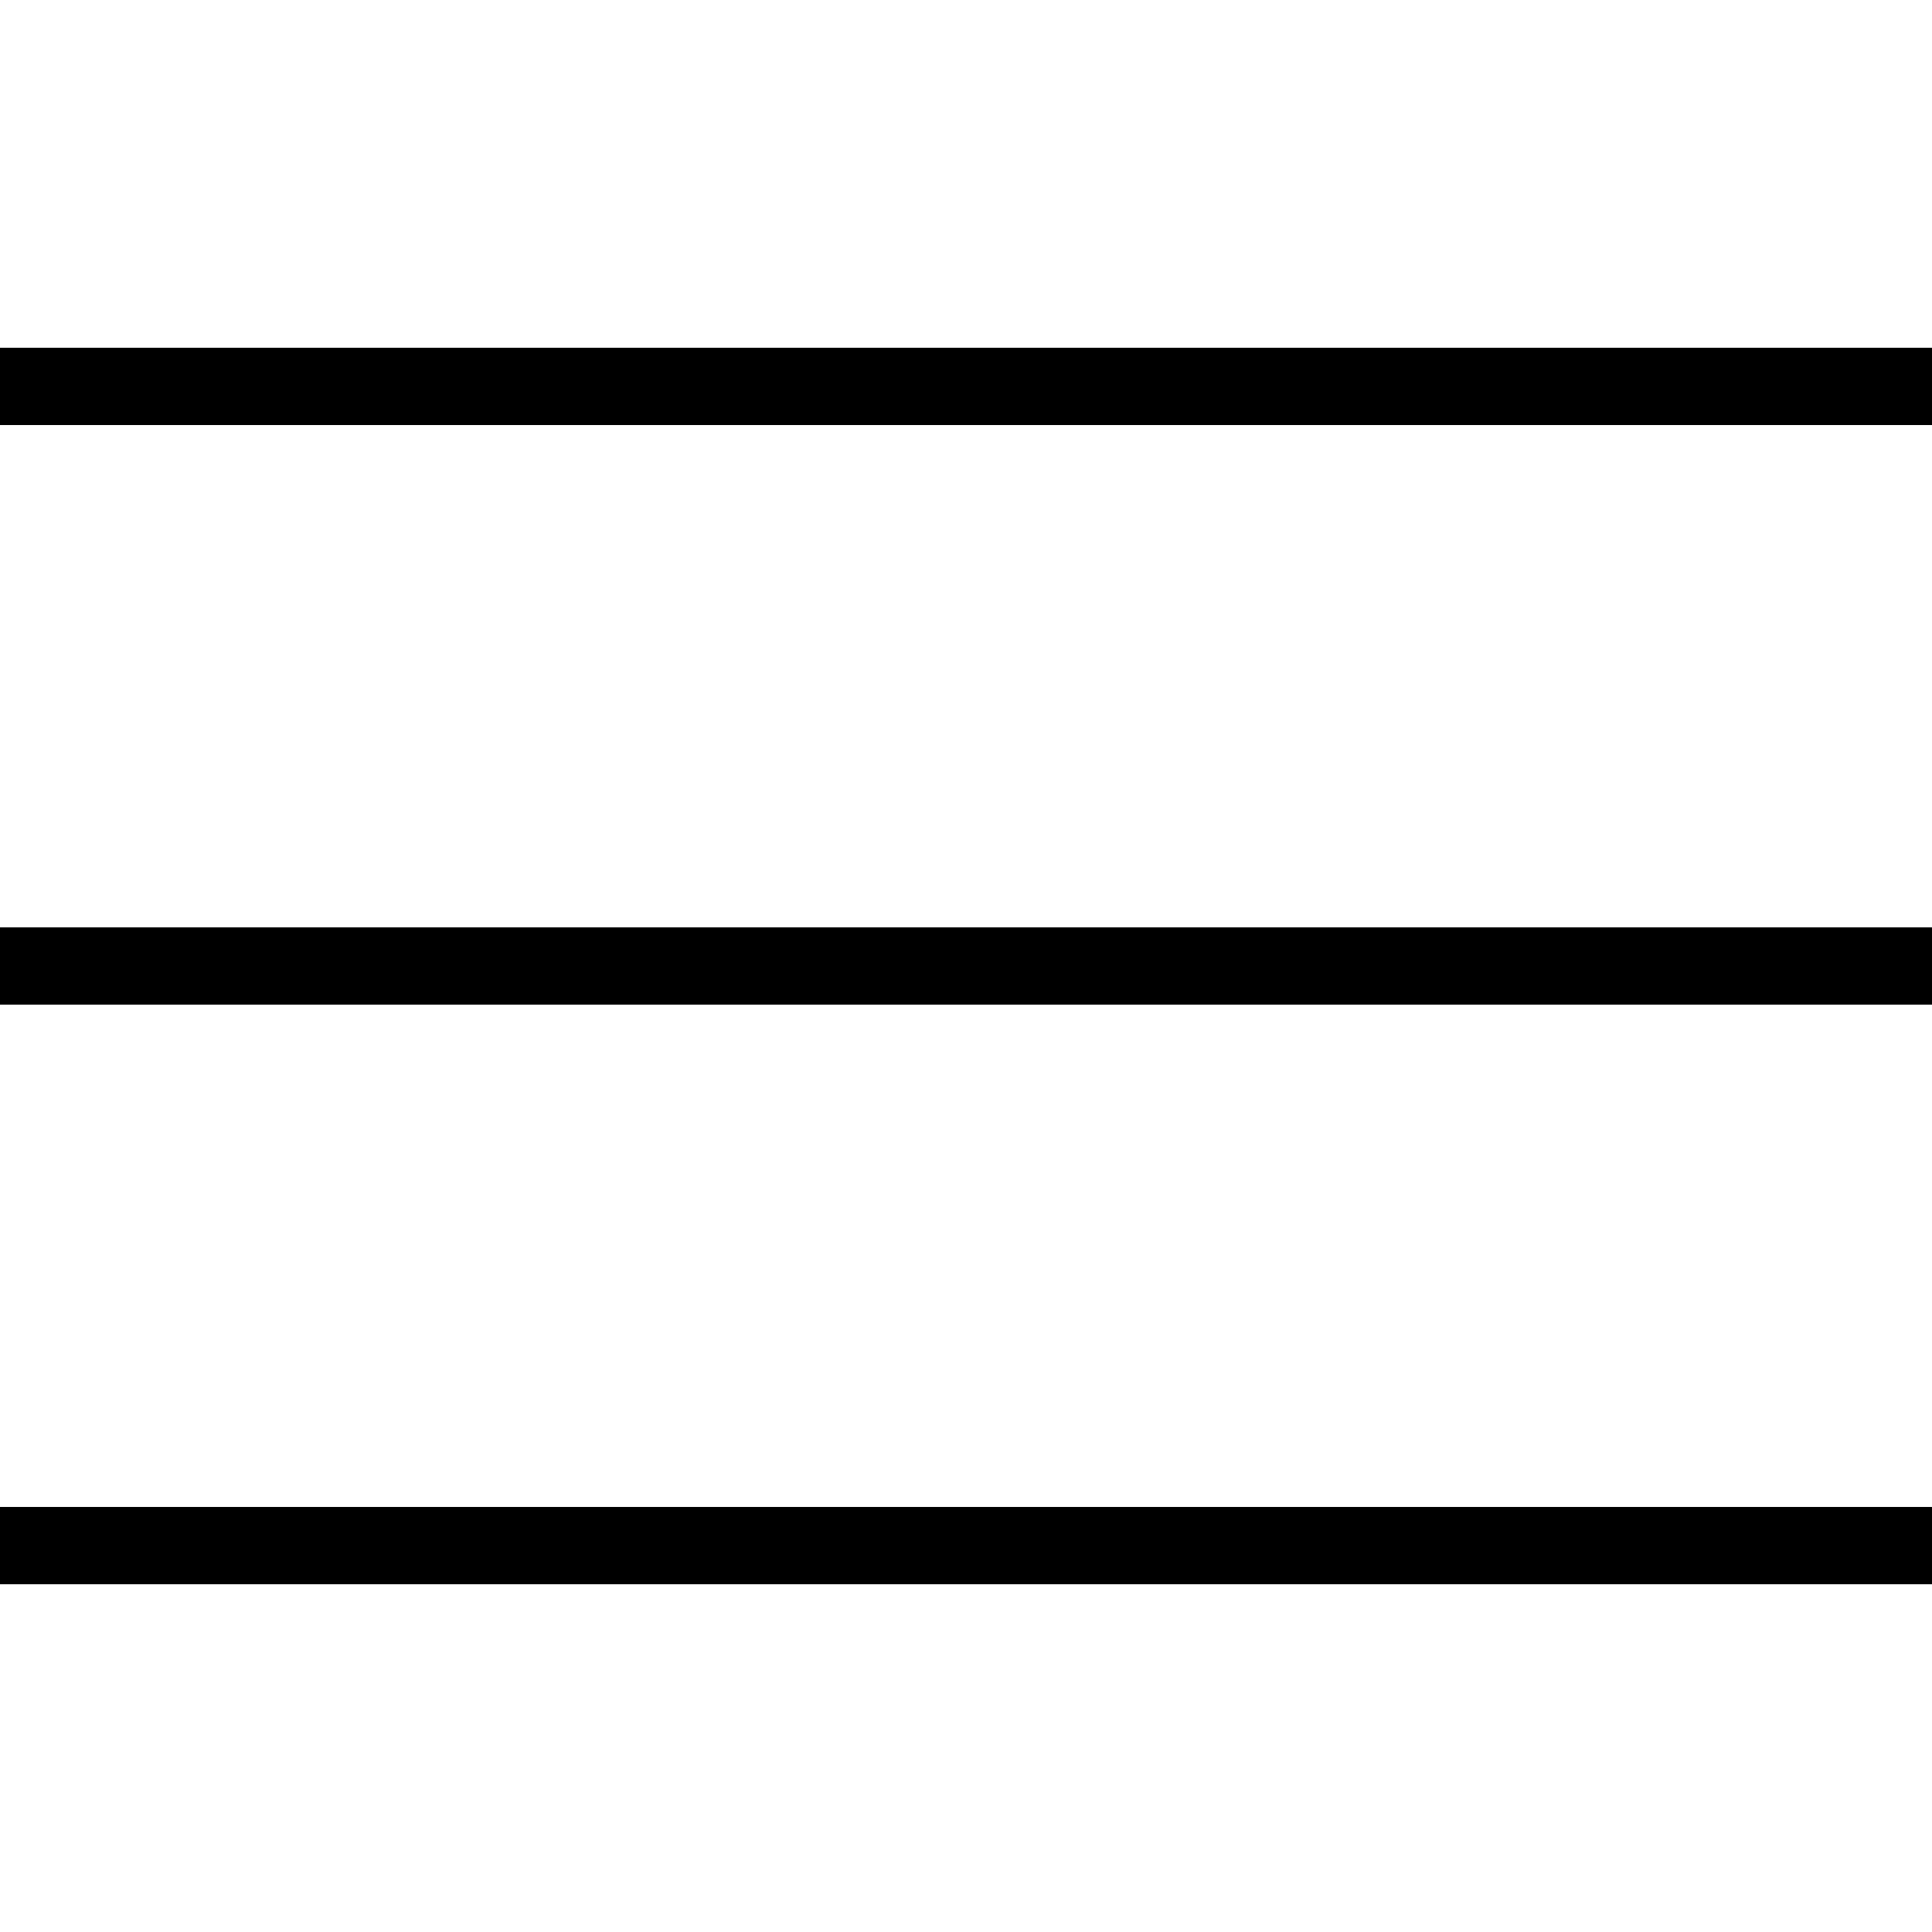
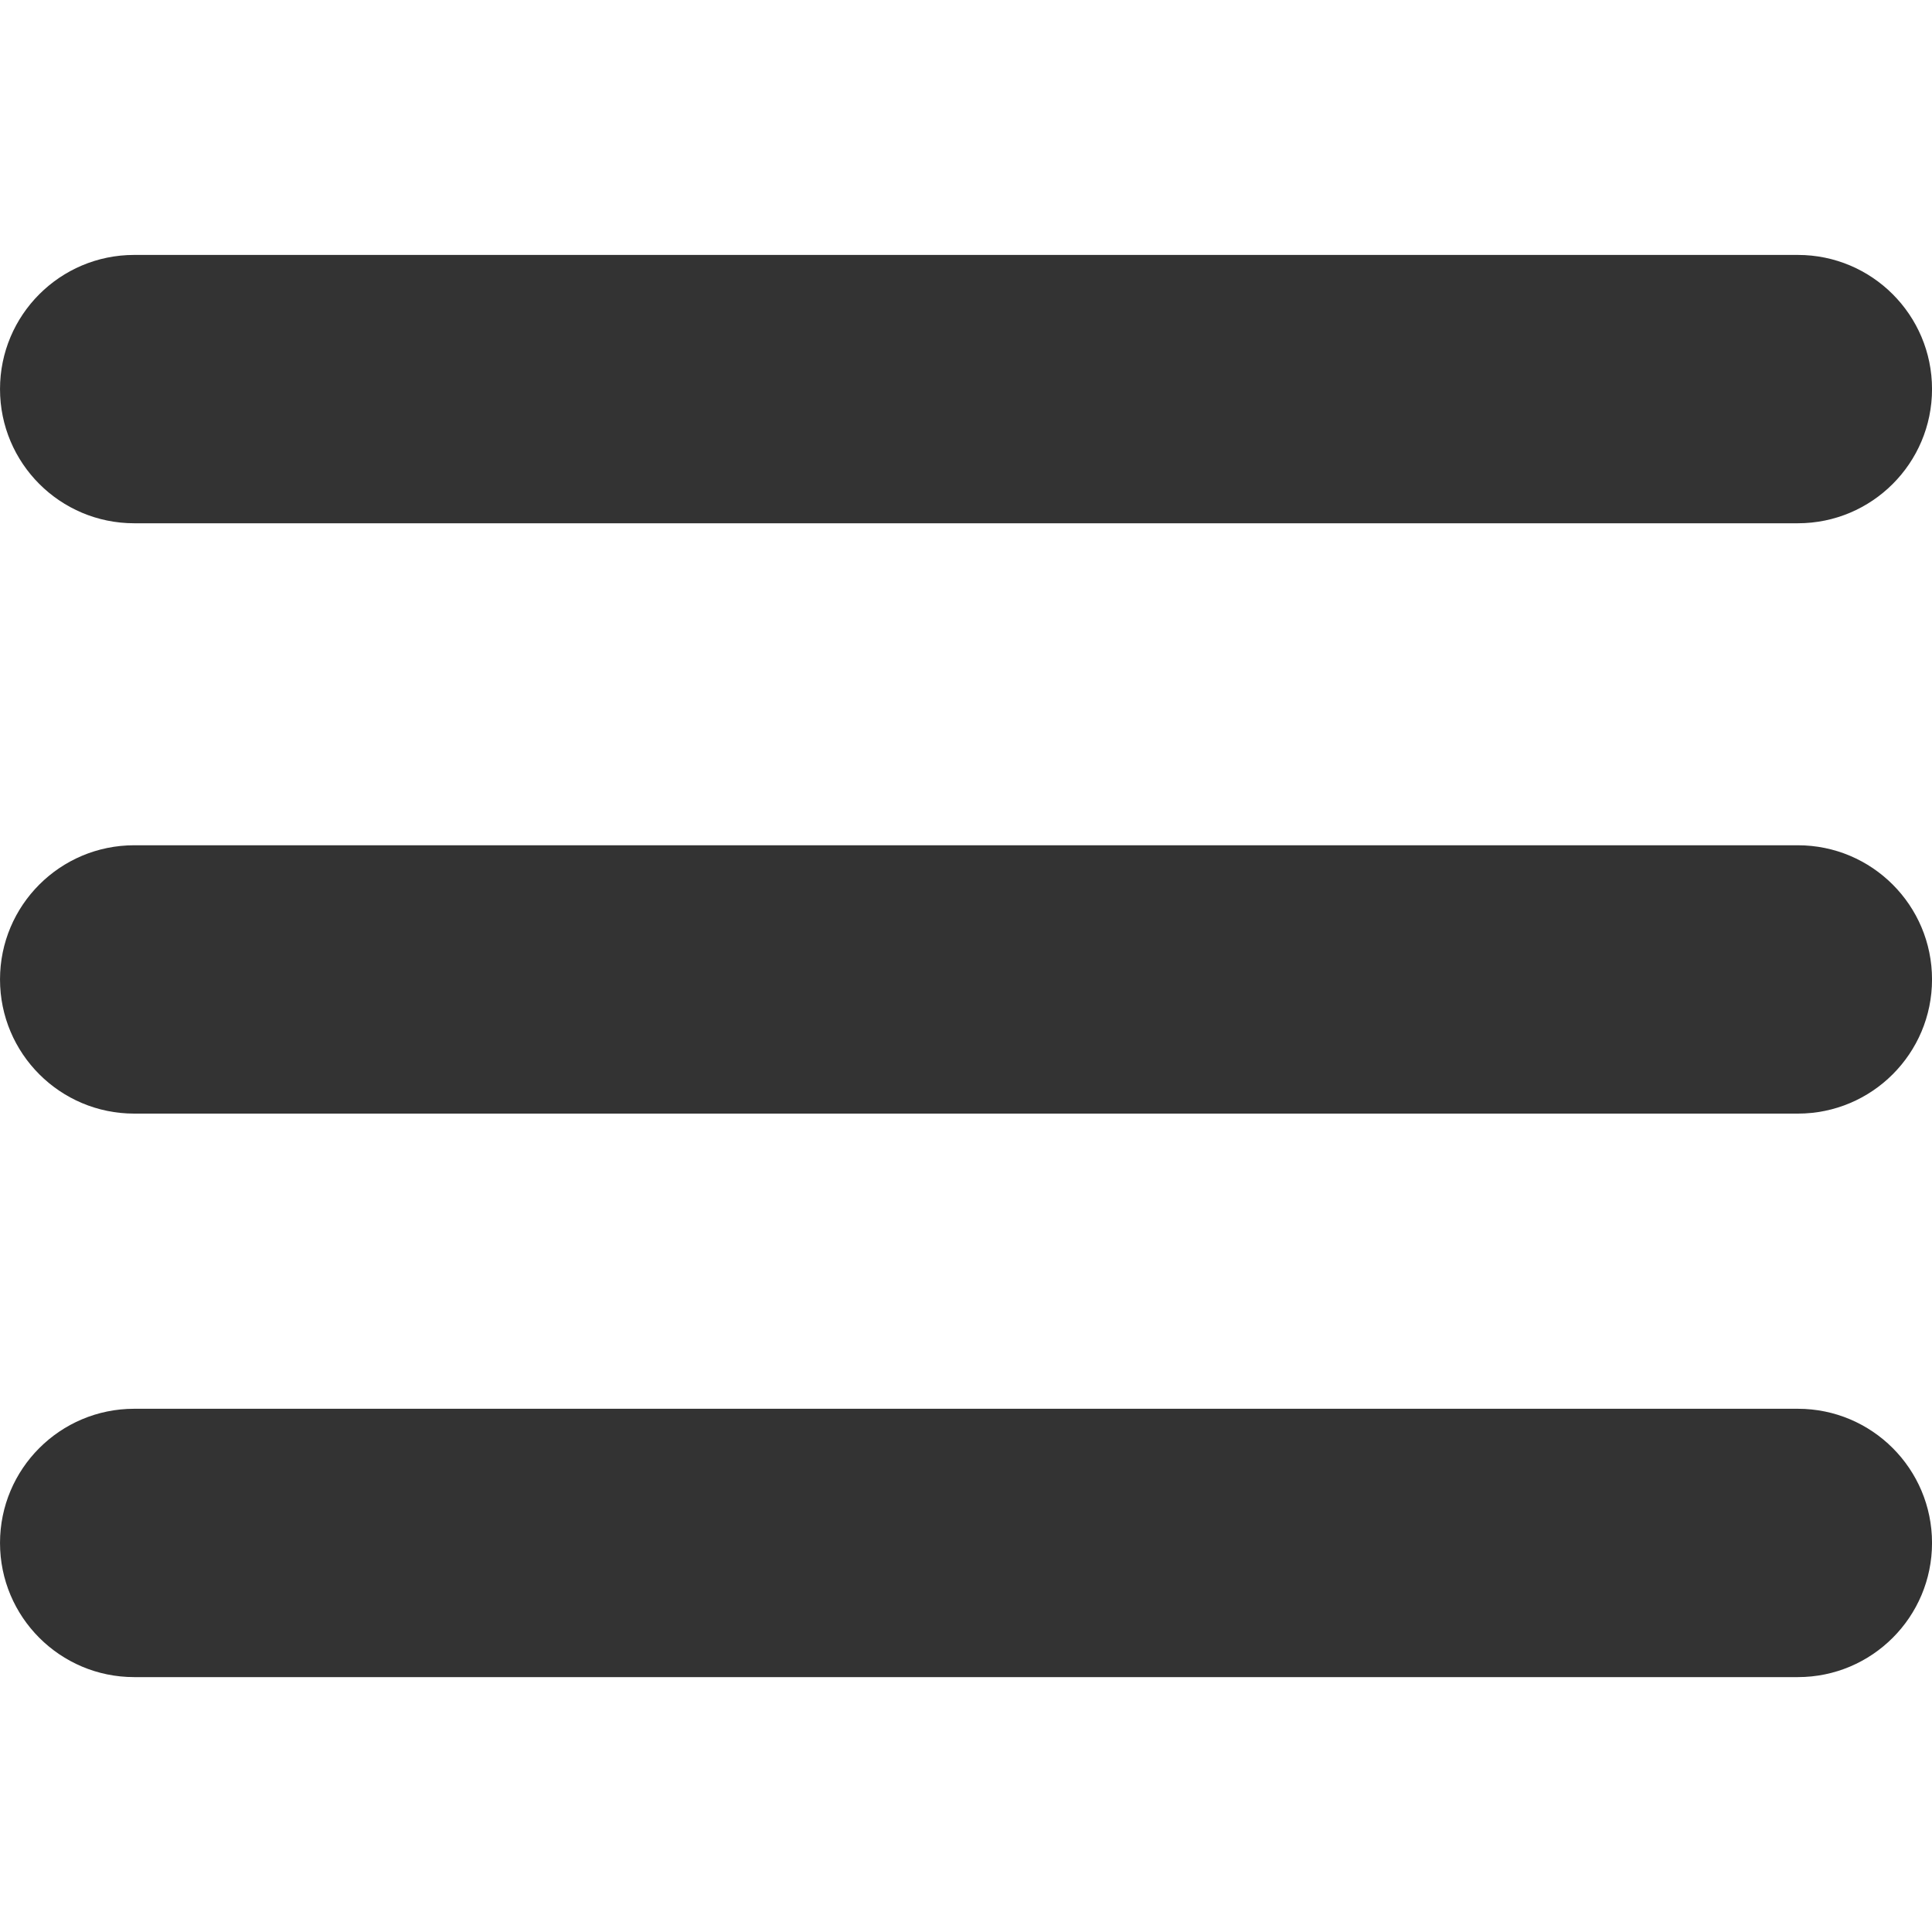
- <svg xmlns="http://www.w3.org/2000/svg" viewBox="0 0 50 50" version="1.1" width="50px" height="50px">
-   <g id="surface1">
-     <path style=" " d="M 0 9 L 0 11 L 50 11 L 50 9 Z M 0 24 L 0 26 L 50 26 L 50 24 Z M 0 39 L 0 41 L 50 41 L 50 39 Z " />
+ <svg xmlns="http://www.w3.org/2000/svg" version="1.1" viewBox="0 0 100 100" xml:space="preserve">
+   <g transform="matrix(1.3889 0 0 1.3889 -19.444 -19.444)" fill="#333">
+     <g fill="#333">
+       <path d="m19 33.5h62c2.761 0 5-2.239 5-5s-2.239-5-5-5h-62c-2.761 0-5 2.239-5 5s2.239 5 5 5zm62 12h-62c-2.761 0-5 2.239-5 5s2.239 5 5 5h62c2.761 0 5-2.239 5-5s-2.239-5-5-5zm0 21h-62c-2.761 0-5 2.239-5 5s2.239 5 5 5h62c2.761 0 5-2.239 5-5s-2.239-5-5-5z" clip-rule="evenodd" fill="#333" fill-rule="evenodd" />
+     </g>
  </g>
</svg>
